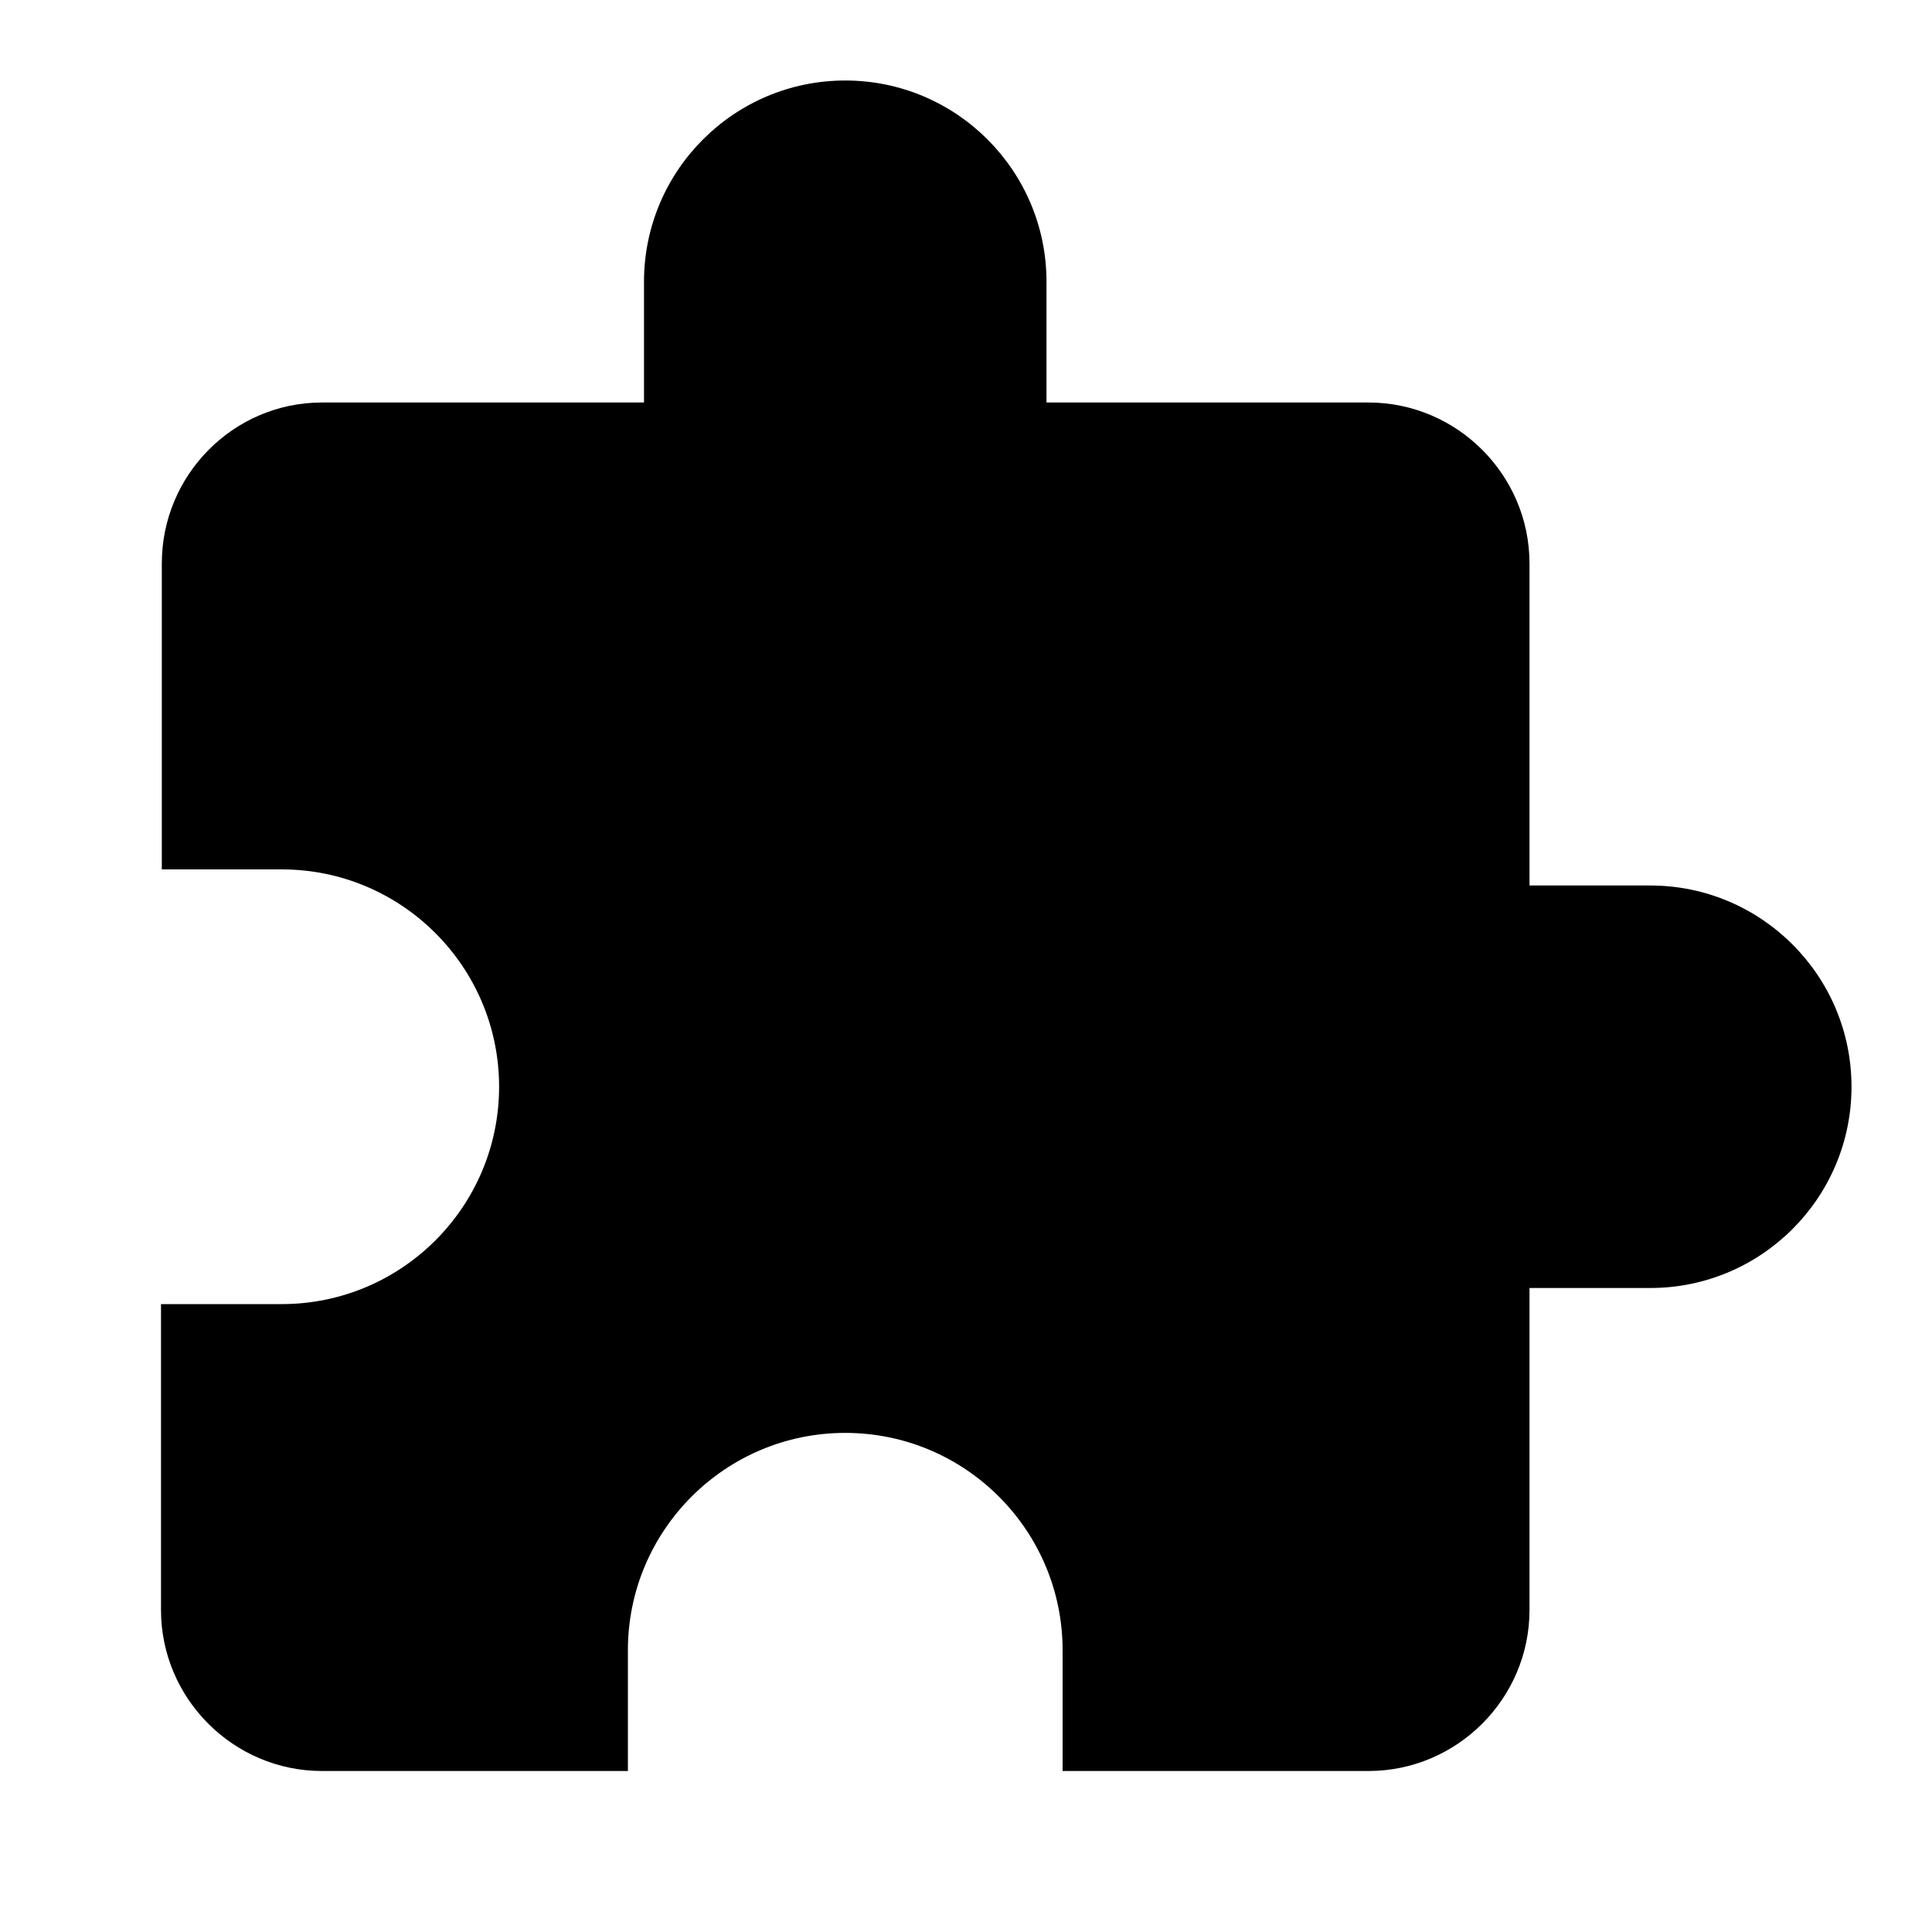
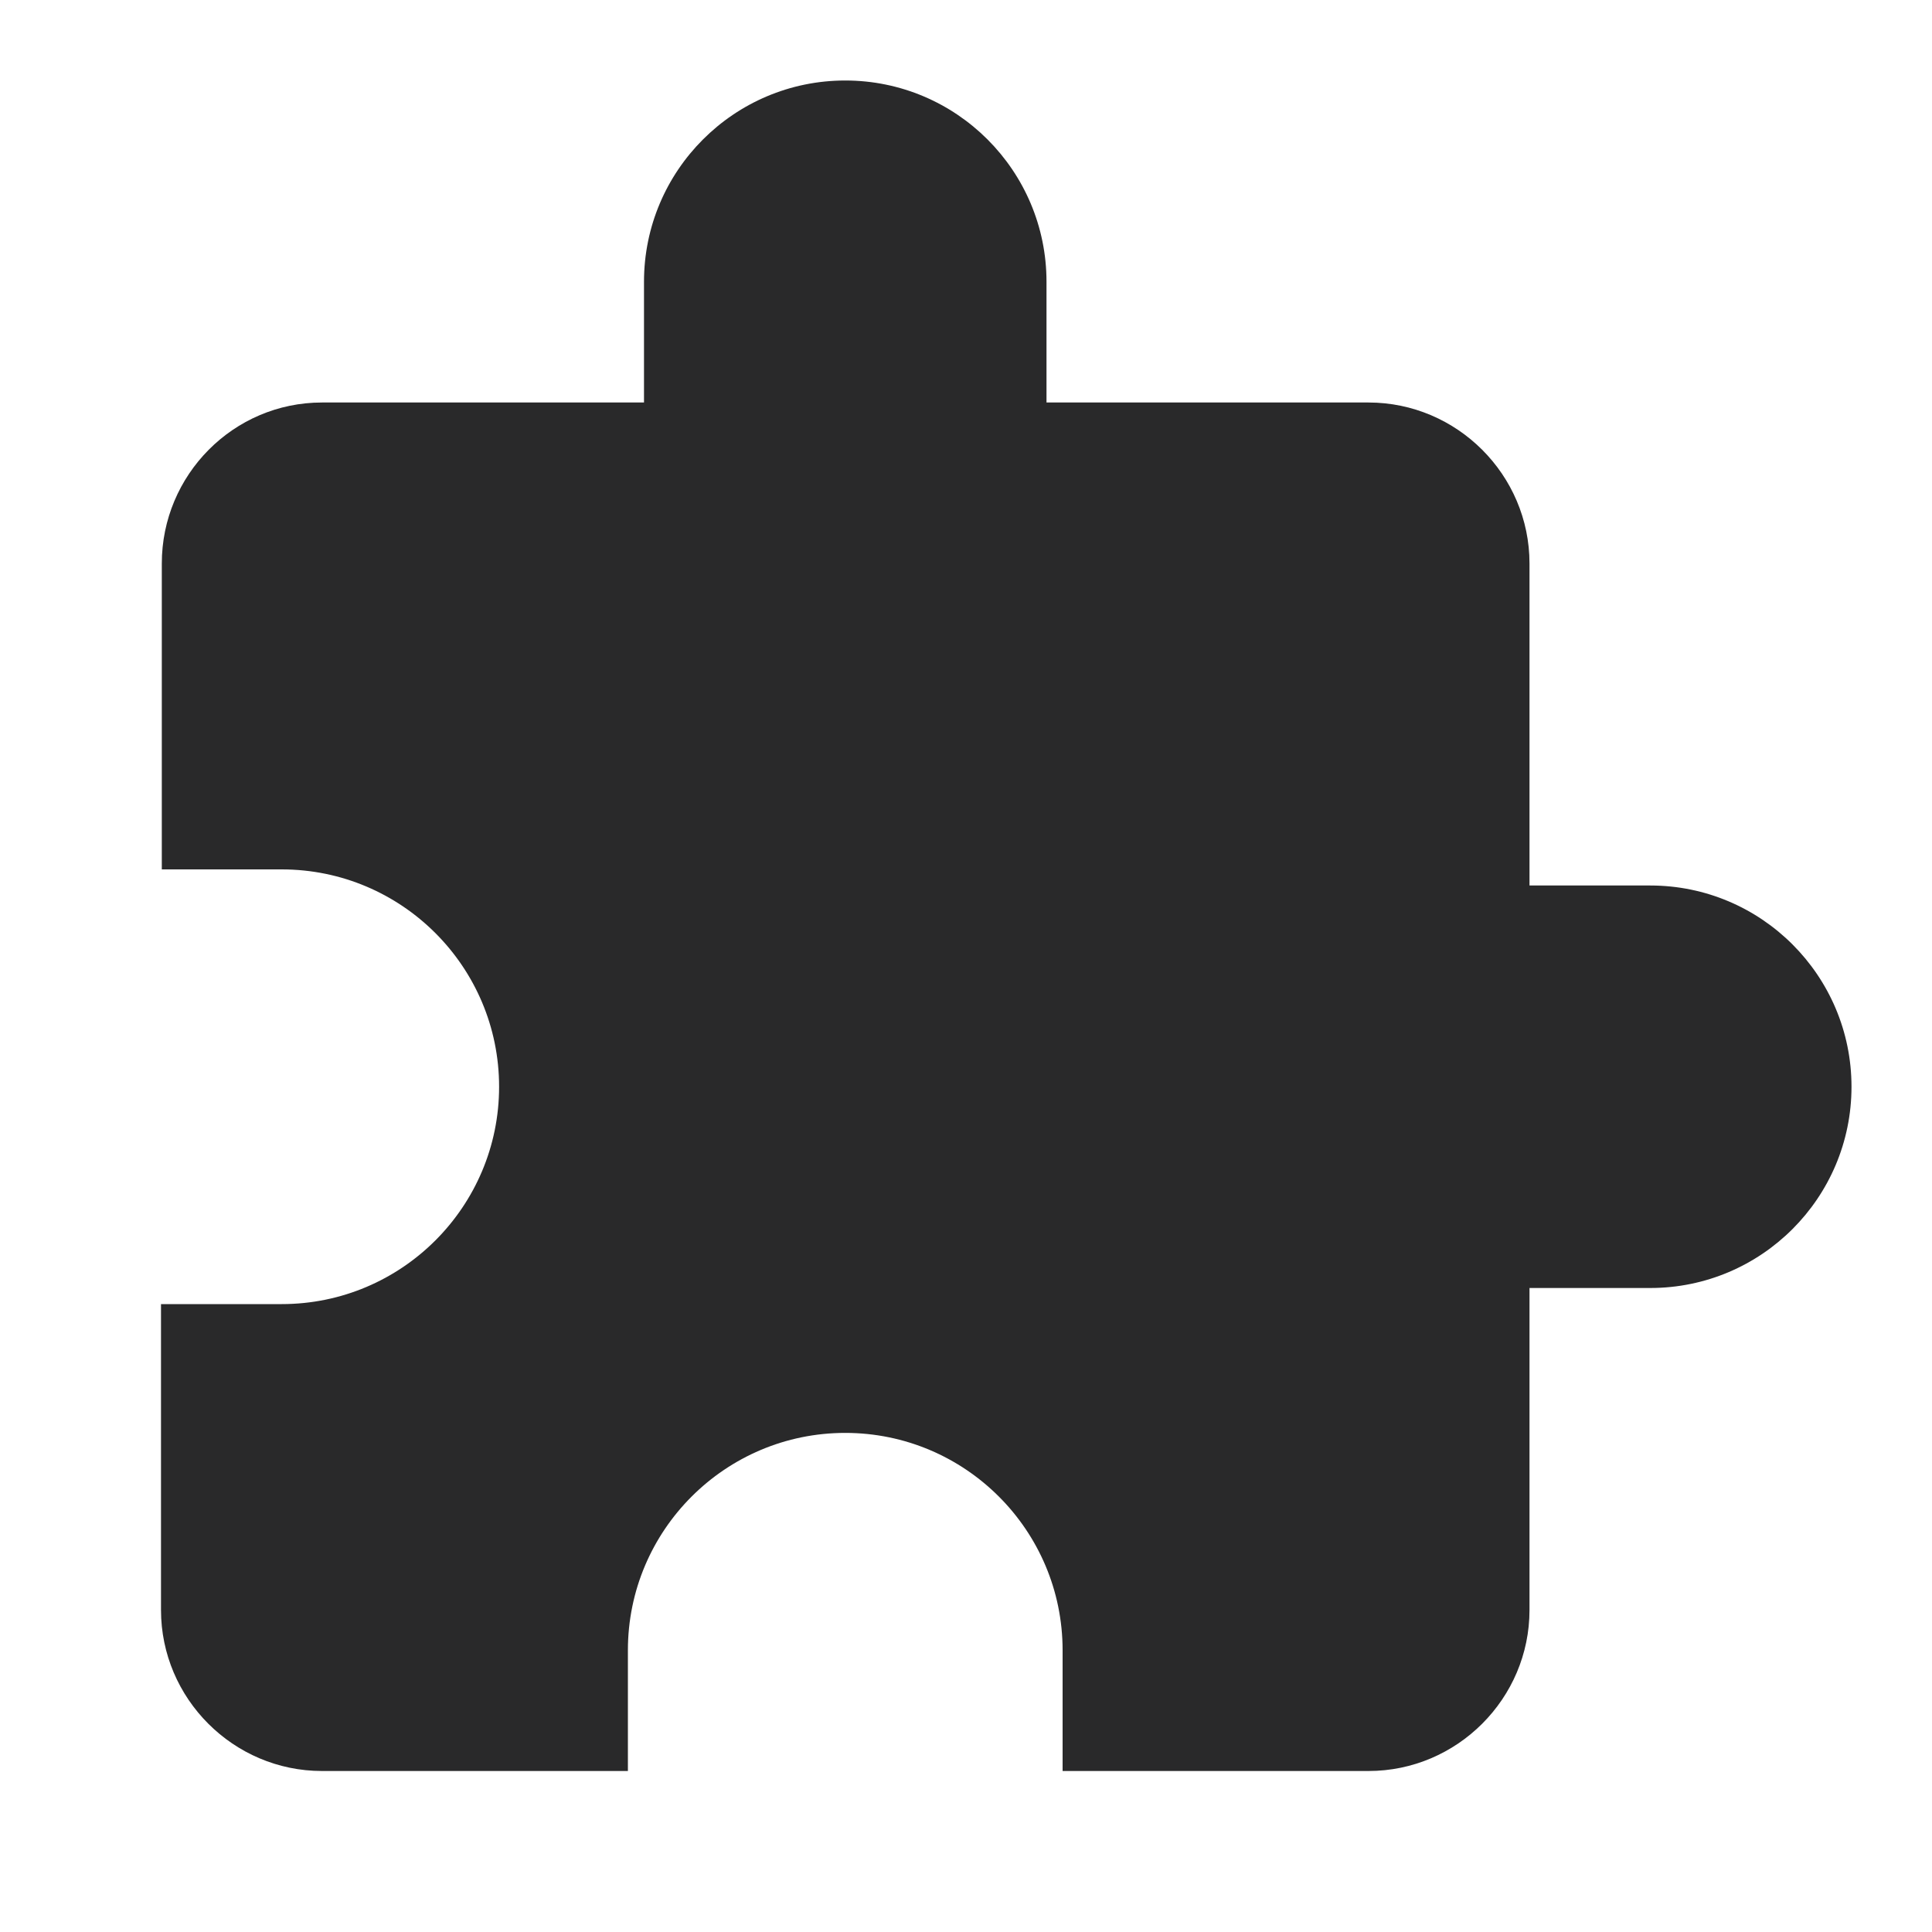
- <svg xmlns="http://www.w3.org/2000/svg" fill="#000000" height="36" viewBox="0 0 24 24" width="36">
+ <svg xmlns="http://www.w3.org/2000/svg" fill="#29292A" height="36" viewBox="0 0 24 24" width="36">
  <path d="M0 0h24v24H0z" fill="none" />
  <path d="M20.5 11H19V7c0-1.1-.9-2-2-2h-4V3.5C13 2.12 11.88 1 10.5 1S8 2.12 8 3.5V5H4c-1.1 0-1.99.9-1.99 2v3.8H3.5c1.49 0 2.7 1.21 2.7 2.7s-1.21 2.7-2.7 2.7H2V20c0 1.1.9 2 2 2h3.8v-1.5c0-1.49 1.21-2.7 2.7-2.7 1.49 0 2.7 1.21 2.7 2.7V22H17c1.1 0 2-.9 2-2v-4h1.5c1.38 0 2.5-1.12 2.5-2.5S21.88 11 20.5 11z" />
</svg>
